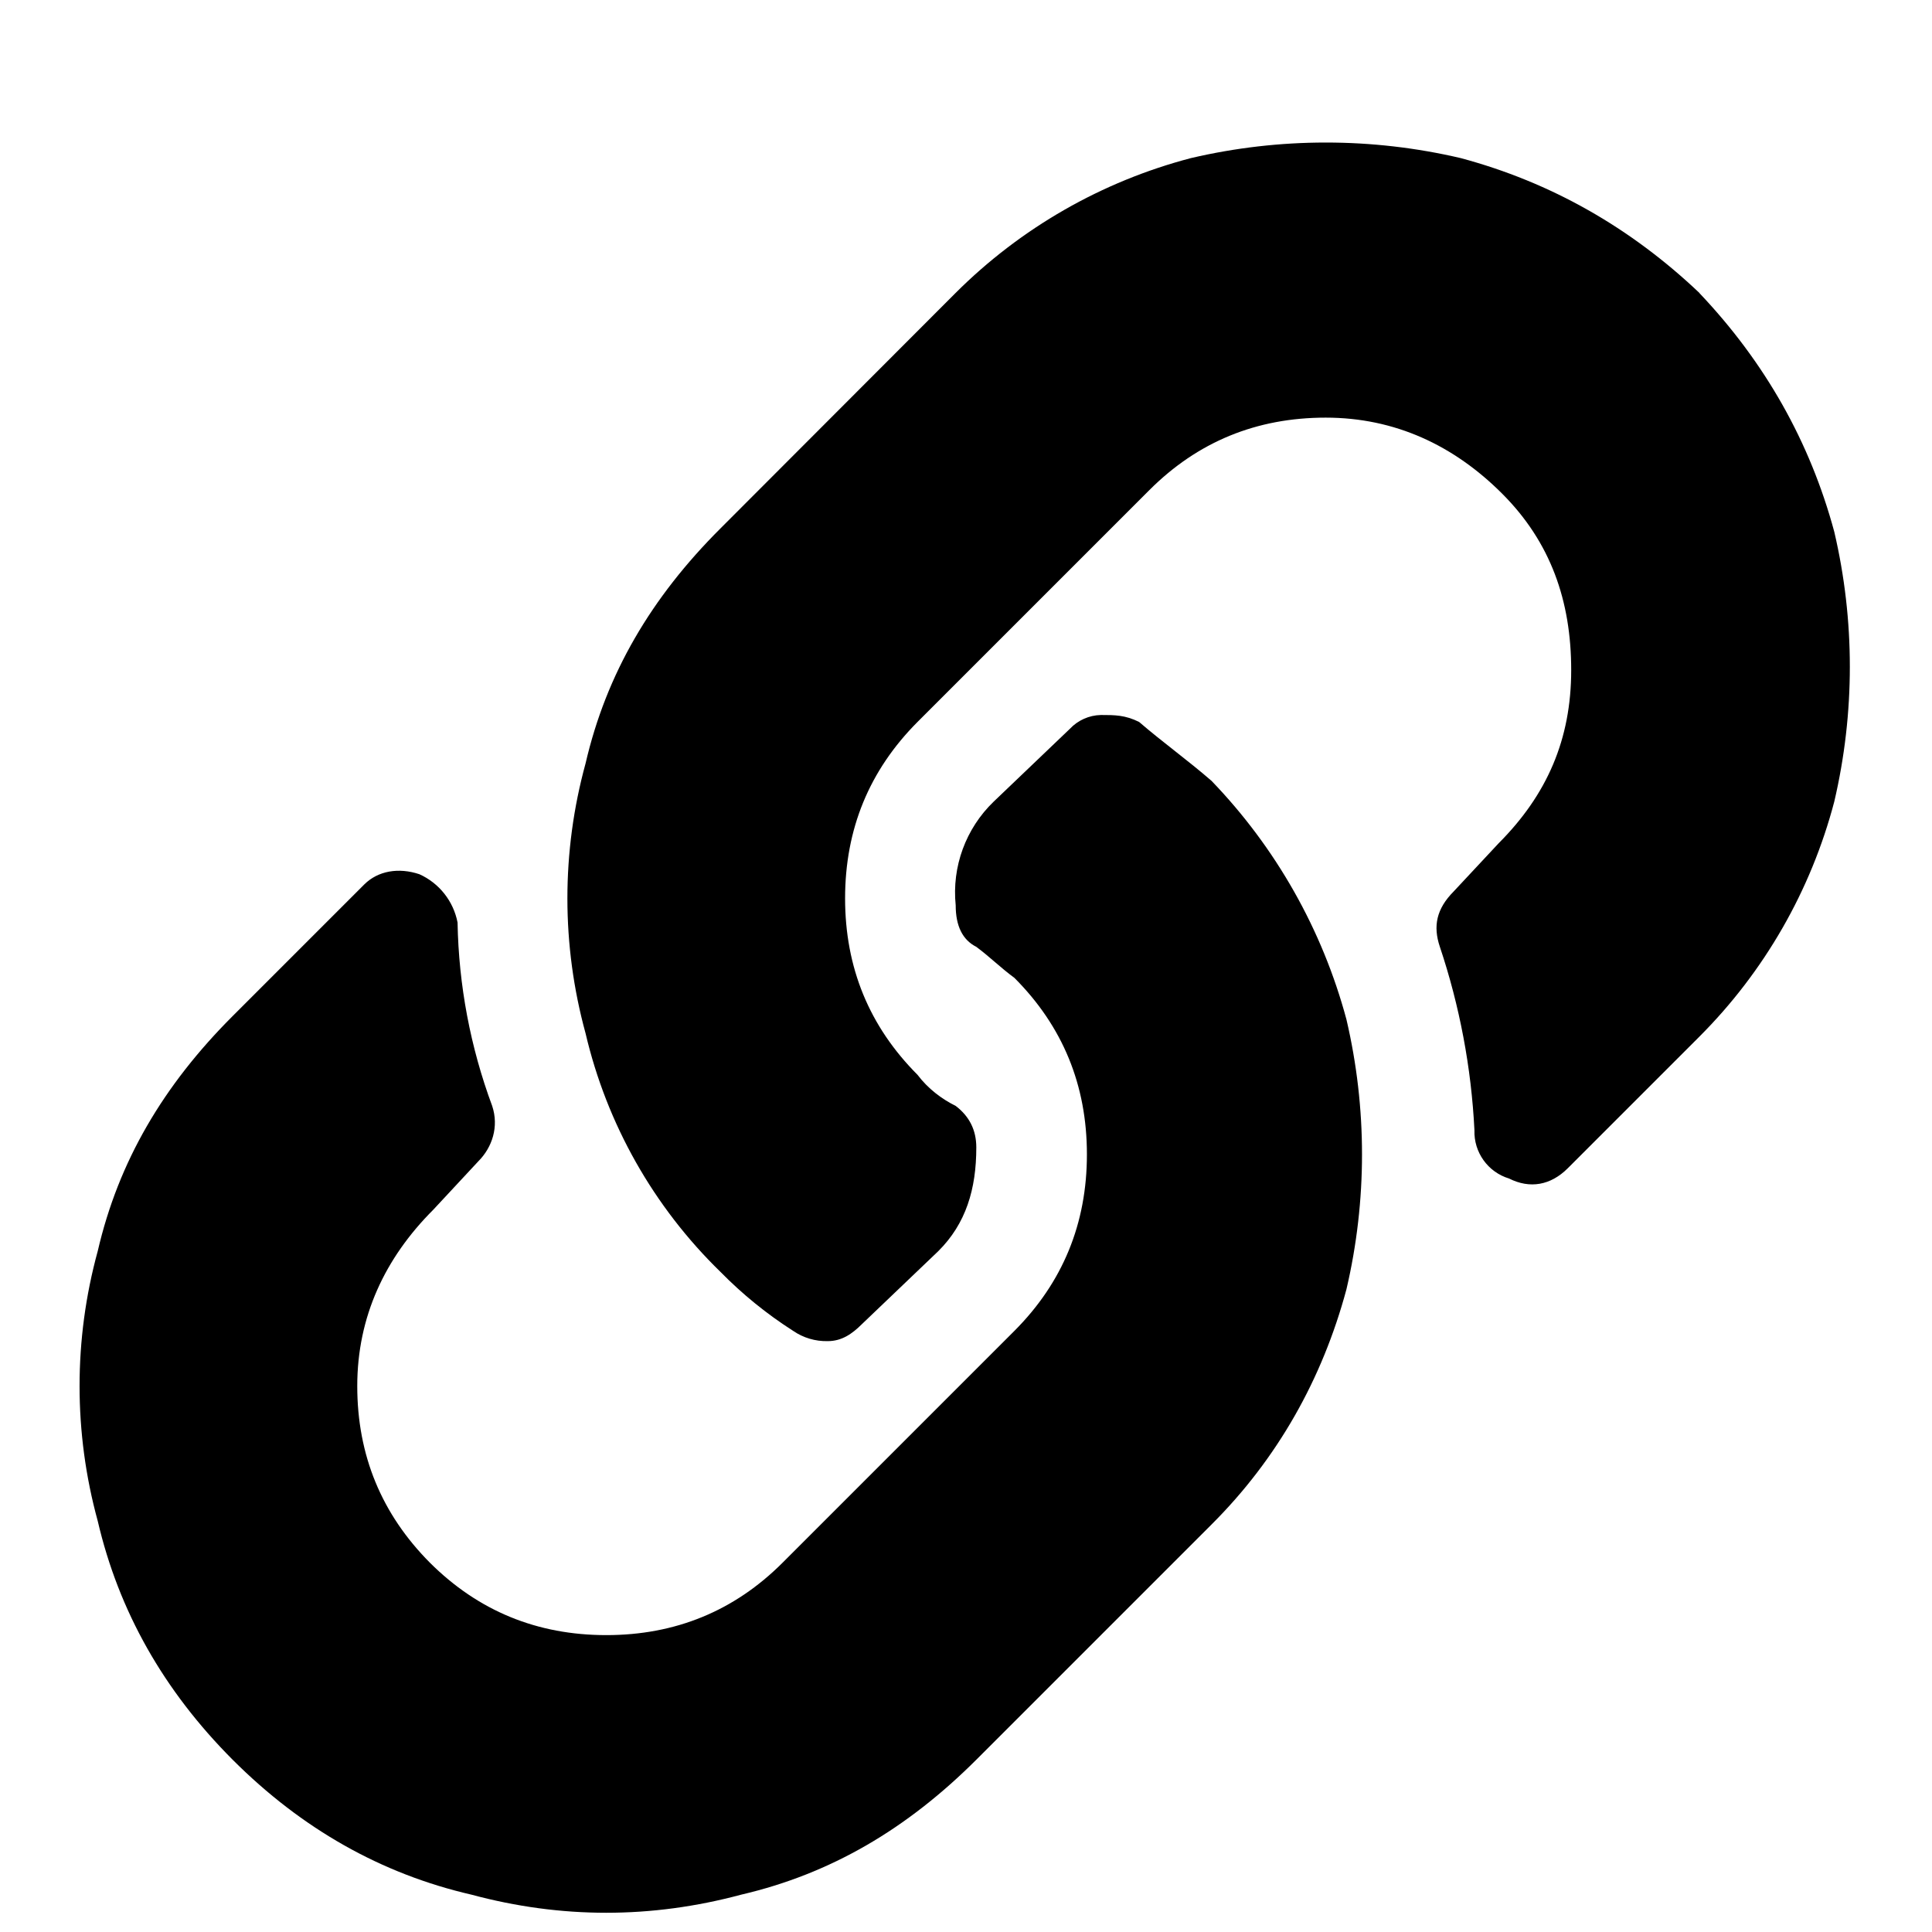
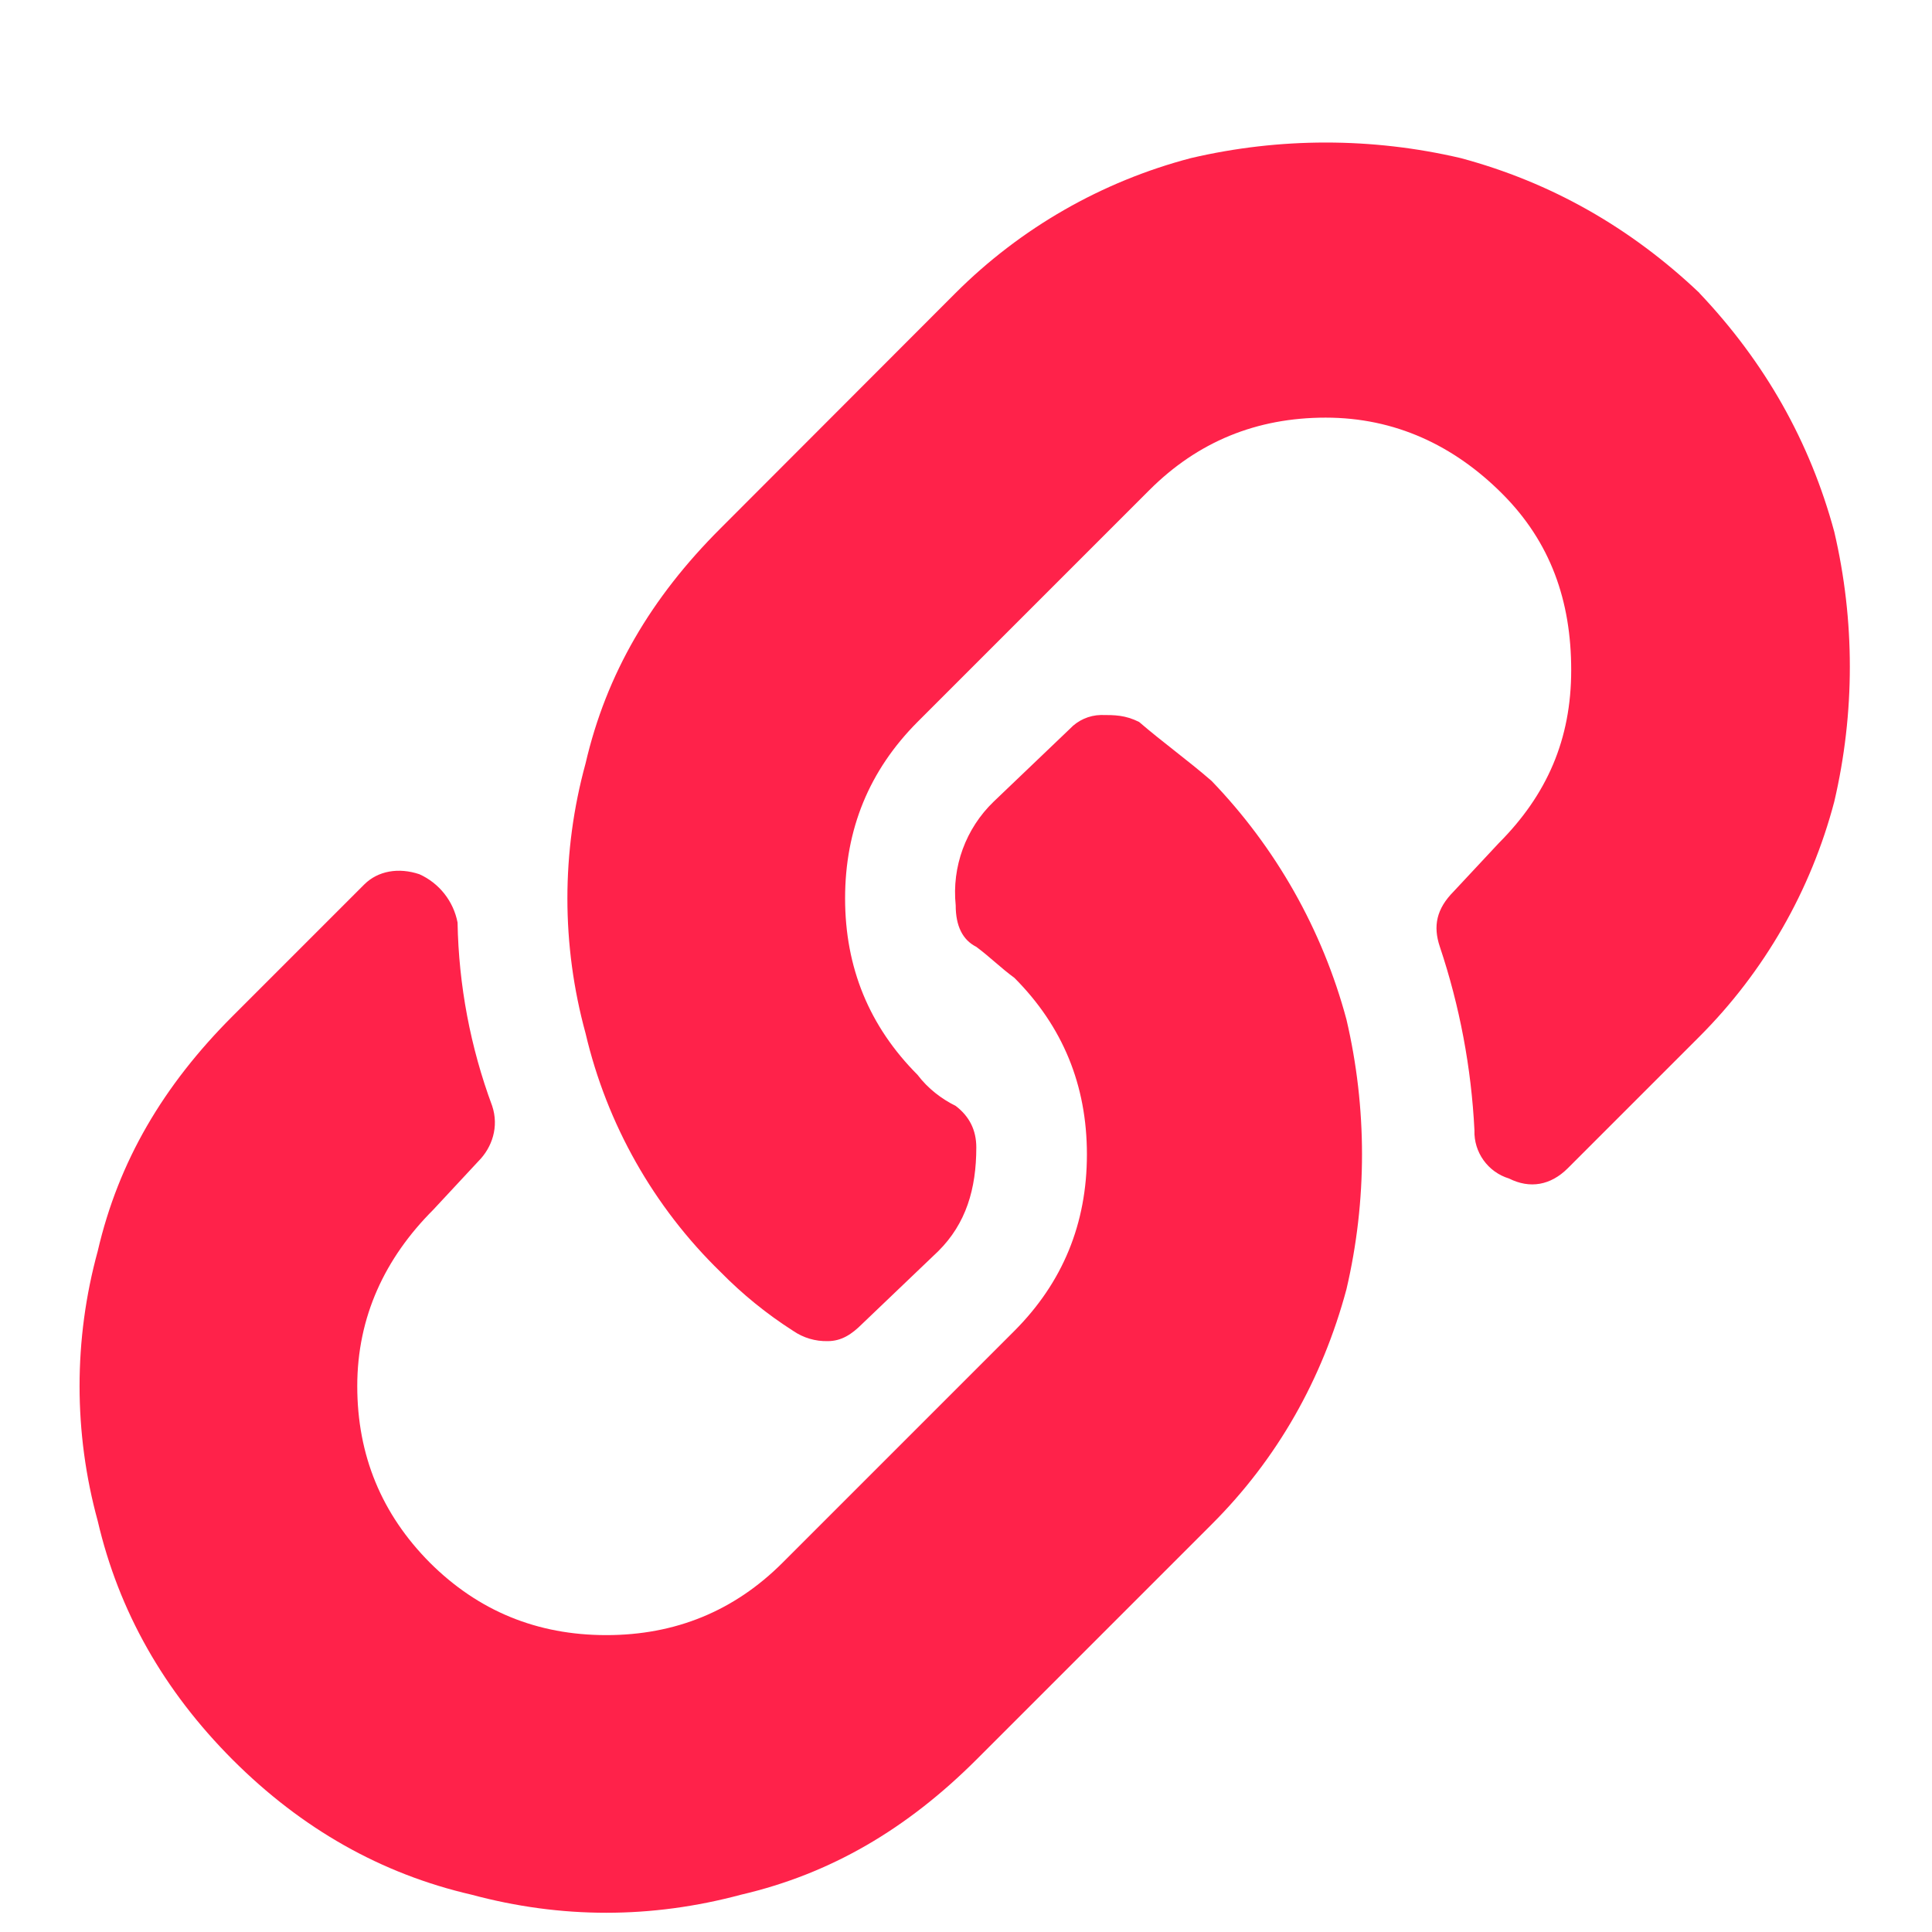
<svg xmlns="http://www.w3.org/2000/svg" width="12" height="12" fill="none">
-   <path d="M7.525 4.85c-.15-.13-.3-.237-.45-.366-.087-.043-.151-.043-.237-.043a.272.272 0 0 0-.193.086l-.473.452a.783.783 0 0 0-.236.644c0 .129.043.215.128.258.086.064.15.129.237.193.3.301.45.666.45 1.096 0 .43-.15.795-.45 1.096l-1.44 1.44c-.3.3-.666.45-1.095.45-.43 0-.795-.15-1.096-.45-.3-.302-.451-.667-.451-1.097 0-.43.172-.795.472-1.095l.28-.301c.086-.086.129-.215.086-.344a3.45 3.45 0 0 1-.215-1.139.415.415 0 0 0-.237-.3c-.128-.043-.257-.022-.343.064l-.817.817c-.43.43-.709.902-.838 1.46a3.169 3.169 0 0 0 0 1.676c.13.559.409 1.053.838 1.483.43.43.924.709 1.483.838.558.15 1.117.15 1.676 0 .558-.13 1.03-.409 1.46-.838l1.461-1.461c.409-.408.688-.903.838-1.461a3.68 3.68 0 0 0 0-1.676 3.411 3.411 0 0 0-.838-1.482Zm3.03-3.03c.408.43.687.924.838 1.483a3.68 3.68 0 0 1 0 1.676 3.224 3.224 0 0 1-.838 1.46l-.817.817c-.107.107-.236.129-.365.064a.303.303 0 0 1-.215-.3 4.259 4.259 0 0 0-.215-1.14c-.043-.128-.021-.235.086-.343l.28-.3c.3-.301.45-.645.45-1.075 0-.43-.128-.795-.429-1.096-.3-.3-.666-.472-1.096-.472-.43 0-.795.15-1.095.45l-1.44 1.44c-.3.301-.45.666-.45 1.096 0 .43.15.795.45 1.096.065.086.15.15.237.193.085.065.128.15.128.258 0 .258-.064.473-.236.644l-.473.452c-.064.064-.128.107-.214.107a.363.363 0 0 1-.215-.064 2.575 2.575 0 0 1-.451-.366 3.032 3.032 0 0 1-.838-1.482 3.169 3.169 0 0 1 0-1.676c.129-.558.408-1.031.838-1.46l1.46-1.462A3.224 3.224 0 0 1 7.397.982a3.68 3.68 0 0 1 1.676 0c.559.15 1.053.43 1.483.838Z" fill="currentColor" />
+   <path d="M7.525 4.85c-.15-.13-.3-.237-.45-.366-.087-.043-.151-.043-.237-.043a.272.272 0 0 0-.193.086l-.473.452a.783.783 0 0 0-.236.644c0 .129.043.215.128.258.086.064.15.129.237.193.3.301.45.666.45 1.096 0 .43-.15.795-.45 1.096l-1.44 1.44c-.3.3-.666.45-1.095.45-.43 0-.795-.15-1.096-.45-.3-.302-.451-.667-.451-1.097 0-.43.172-.795.472-1.095l.28-.301c.086-.086.129-.215.086-.344a3.45 3.45 0 0 1-.215-1.139.415.415 0 0 0-.237-.3c-.128-.043-.257-.022-.343.064l-.817.817c-.43.43-.709.902-.838 1.46a3.169 3.169 0 0 0 0 1.676c.13.559.409 1.053.838 1.483.43.43.924.709 1.483.838.558.15 1.117.15 1.676 0 .558-.13 1.03-.409 1.46-.838l1.461-1.461c.409-.408.688-.903.838-1.461a3.68 3.68 0 0 0 0-1.676 3.411 3.411 0 0 0-.838-1.482Zm3.03-3.03c.408.43.687.924.838 1.483a3.68 3.68 0 0 1 0 1.676 3.224 3.224 0 0 1-.838 1.46l-.817.817c-.107.107-.236.129-.365.064a.303.303 0 0 1-.215-.3 4.259 4.259 0 0 0-.215-1.14c-.043-.128-.021-.235.086-.343l.28-.3c.3-.301.45-.645.45-1.075 0-.43-.128-.795-.429-1.096-.3-.3-.666-.472-1.096-.472-.43 0-.795.15-1.095.45l-1.44 1.44c-.3.301-.45.666-.45 1.096 0 .43.15.795.45 1.096.065.086.15.15.237.193.085.065.128.15.128.258 0 .258-.064.473-.236.644l-.473.452c-.064.064-.128.107-.214.107a.363.363 0 0 1-.215-.064 2.575 2.575 0 0 1-.451-.366 3.032 3.032 0 0 1-.838-1.482 3.169 3.169 0 0 1 0-1.676c.129-.558.408-1.031.838-1.46l1.46-1.462A3.224 3.224 0 0 1 7.397.982a3.68 3.68 0 0 1 1.676 0c.559.15 1.053.43 1.483.838Z" fill="#FF224A" />
</svg>
